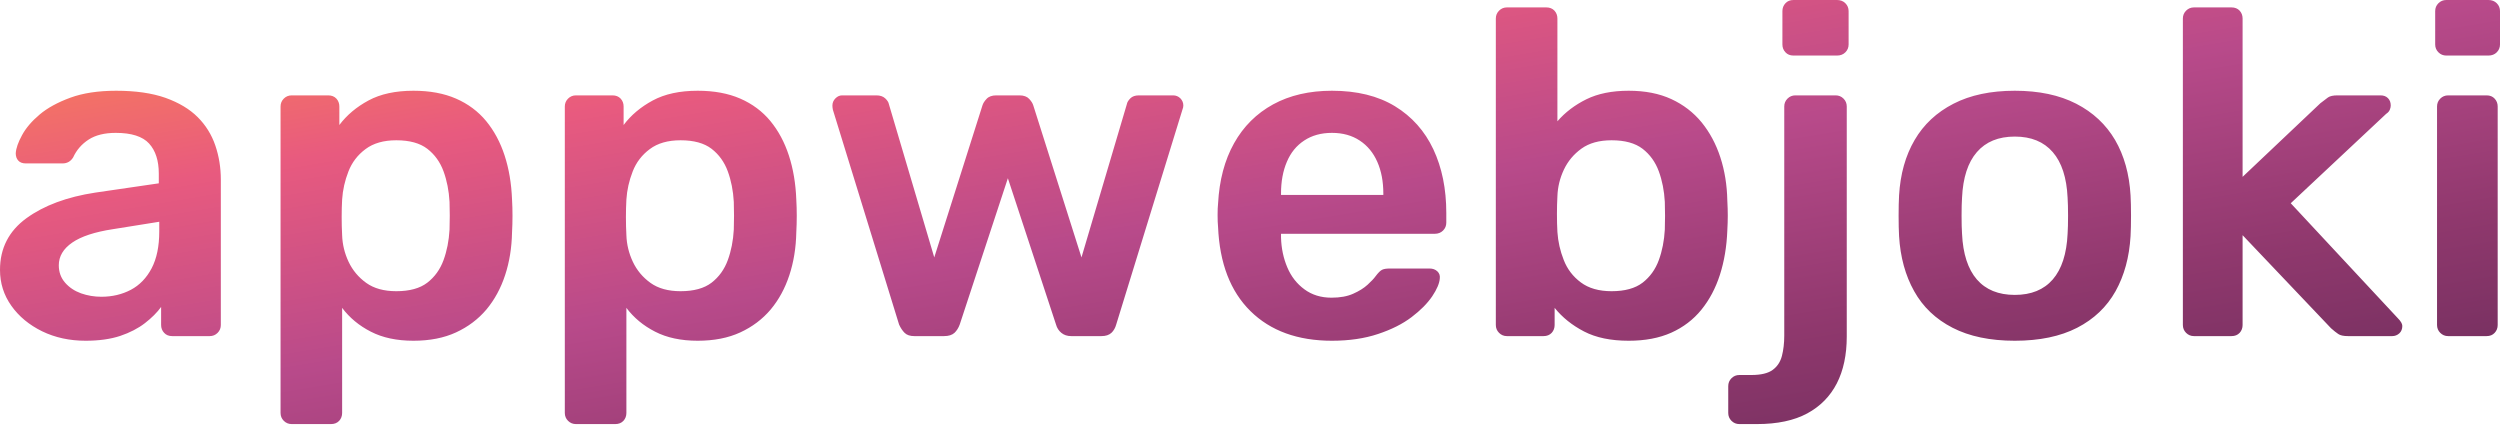
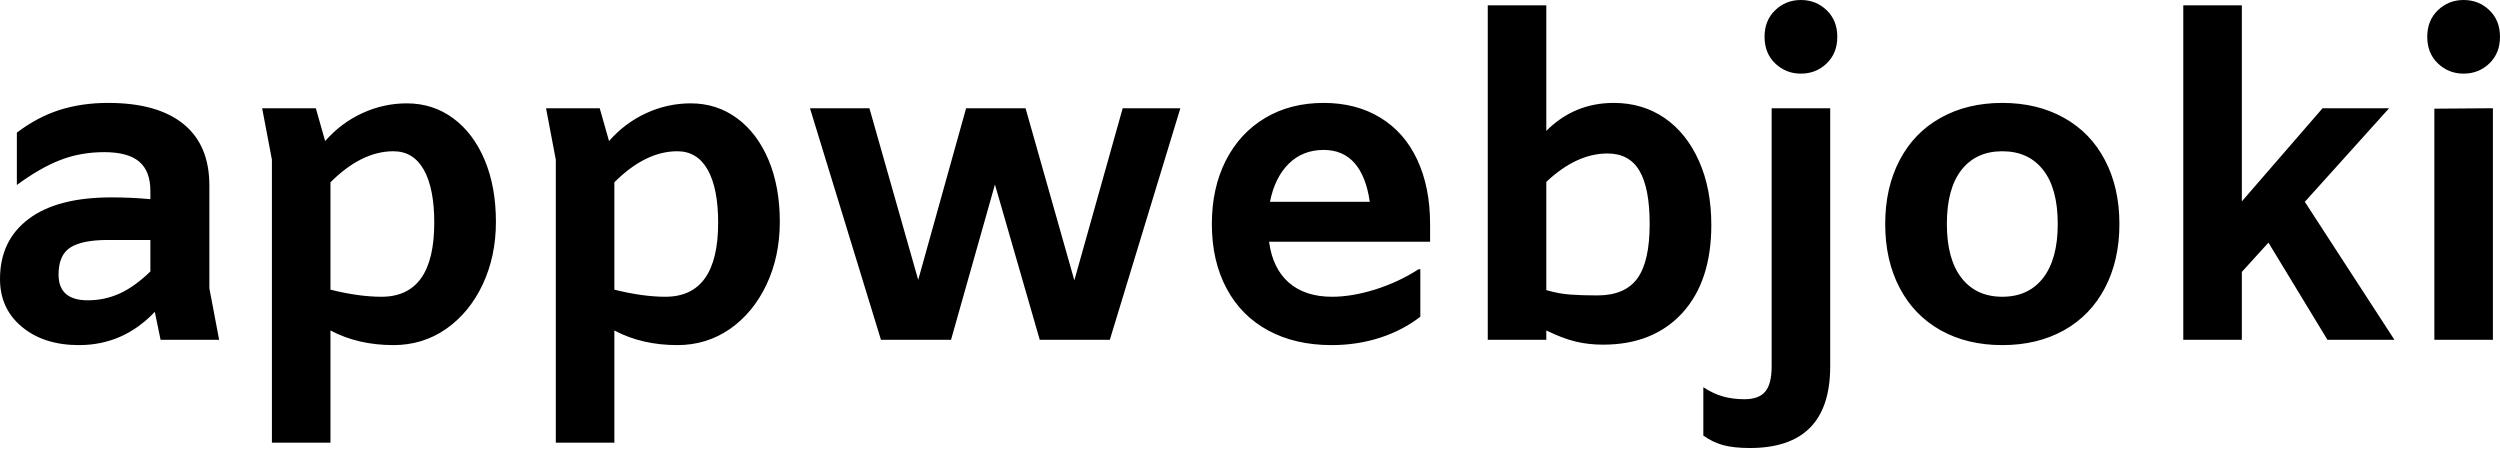
- <svg xmlns="http://www.w3.org/2000/svg" viewBox="0 10.45 270 45.8" data-asc="0.935" width="270" height="45.8">
-   <defs>
-     <linearGradient id="orbGradient" x1="0%" y1="0%" x2="100%" y2="100%">
-       <stop offset="0%" style="stop-color:#FF8A4C;stop-opacity:1" />
-       <stop offset="25%" style="stop-color:#E85A7F;stop-opacity:1" />
-       <stop offset="50%" style="stop-color:#B84A8A;stop-opacity:1" />
-       <stop offset="75%" style="stop-color:#8F386D;stop-opacity:1" />
-       <stop offset="100%" style="stop-color:#6A2C5A;stop-opacity:1" />
-     </linearGradient>
-   </defs>
+ <svg xmlns="http://www.w3.org/2000/svg" viewBox="0 8.1 281.8 50.5" data-asc="0.928" width="281.8" height="50.5">
+   <defs />
  <g>
-     <g fill="url(#orbGradient)">
+     <g fill="#000000">
      <g transform="translate(0, 0)">
-         <path d="M9.25 47.25Q6.65 47.25 4.55 46.23Q2.45 45.20 1.23 43.48Q0 41.75 0 39.60Q0 36.10 2.85 34.02Q5.70 31.95 10.30 31.25L17.15 30.25L17.15 29.20Q17.15 27.10 16.10 25.95Q15.05 24.80 12.50 24.80Q10.70 24.80 9.58 25.52Q8.45 26.25 7.90 27.45Q7.50 28.10 6.75 28.10L2.80 28.10Q2.25 28.10 1.98 27.80Q1.70 27.50 1.70 27Q1.75 26.20 2.38 25.05Q3.00 23.90 4.28 22.82Q5.55 21.75 7.60 21Q9.65 20.25 12.55 20.25Q15.70 20.25 17.88 21.02Q20.05 21.80 21.35 23.10Q22.65 24.40 23.25 26.15Q23.85 27.90 23.85 29.85L23.85 45.55Q23.85 46.05 23.50 46.40Q23.15 46.75 22.65 46.75L18.60 46.75Q18.05 46.75 17.73 46.40Q17.40 46.05 17.40 45.55L17.40 43.60Q16.75 44.50 15.65 45.35Q14.55 46.20 12.98 46.73Q11.40 47.25 9.25 47.25M10.95 42.50Q12.70 42.50 14.13 41.75Q15.55 41 16.38 39.42Q17.20 37.85 17.20 35.45L17.20 34.40L12.20 35.20Q9.25 35.65 7.80 36.65Q6.35 37.65 6.35 39.10Q6.35 40.20 7.03 40.98Q7.70 41.75 8.75 42.13Q9.80 42.50 10.95 42.50ZM31.50 56.25Q31 56.25 30.65 55.90Q30.30 55.55 30.30 55.05L30.30 21.95Q30.30 21.45 30.65 21.10Q31 20.75 31.50 20.75L35.45 20.75Q36 20.75 36.33 21.10Q36.65 21.45 36.65 21.95L36.65 23.95Q37.85 22.35 39.80 21.30Q41.75 20.25 44.65 20.25Q47.30 20.25 49.25 21.10Q51.20 21.95 52.50 23.52Q53.80 25.10 54.50 27.25Q55.20 29.40 55.30 32Q55.35 32.85 55.35 33.75Q55.35 34.65 55.30 35.55Q55.25 38.05 54.55 40.17Q53.85 42.30 52.53 43.88Q51.20 45.45 49.25 46.35Q47.30 47.25 44.65 47.25Q41.95 47.25 40.05 46.27Q38.15 45.30 36.95 43.70L36.95 55.05Q36.95 55.55 36.63 55.90Q36.30 56.25 35.75 56.25L31.50 56.25M42.80 41.90Q44.95 41.90 46.15 40.98Q47.35 40.05 47.90 38.55Q48.45 37.05 48.55 35.25Q48.60 33.75 48.55 32.25Q48.45 30.45 47.90 28.95Q47.35 27.45 46.15 26.52Q44.95 25.60 42.80 25.60Q40.75 25.60 39.48 26.55Q38.20 27.50 37.63 28.97Q37.05 30.45 36.95 32Q36.90 32.90 36.90 33.90Q36.90 34.90 36.95 35.85Q37 37.35 37.65 38.73Q38.30 40.10 39.55 41Q40.80 41.90 42.80 41.90ZM62.20 56.25Q61.70 56.25 61.35 55.90Q61.00 55.55 61.00 55.05L61.00 21.95Q61.00 21.45 61.35 21.10Q61.70 20.75 62.20 20.75L66.15 20.75Q66.70 20.75 67.03 21.10Q67.35 21.45 67.35 21.95L67.35 23.95Q68.55 22.35 70.50 21.30Q72.45 20.25 75.35 20.25Q78 20.25 79.95 21.10Q81.90 21.95 83.20 23.52Q84.50 25.10 85.20 27.25Q85.90 29.40 86 32Q86.05 32.85 86.05 33.75Q86.05 34.65 86 35.55Q85.95 38.05 85.25 40.17Q84.55 42.30 83.23 43.88Q81.90 45.45 79.95 46.35Q78 47.25 75.35 47.25Q72.65 47.25 70.75 46.27Q68.85 45.30 67.65 43.70L67.65 55.05Q67.65 55.55 67.33 55.90Q67 56.25 66.45 56.25L62.20 56.25M73.50 41.90Q75.65 41.90 76.85 40.98Q78.05 40.05 78.60 38.55Q79.15 37.05 79.25 35.25Q79.30 33.75 79.25 32.25Q79.15 30.45 78.60 28.95Q78.05 27.45 76.85 26.52Q75.65 25.60 73.50 25.60Q71.45 25.60 70.18 26.55Q68.90 27.50 68.33 28.97Q67.75 30.45 67.65 32Q67.60 32.90 67.60 33.90Q67.60 34.90 67.65 35.85Q67.70 37.35 68.35 38.73Q69 40.10 70.25 41Q71.50 41.90 73.50 41.90ZM98.75 46.75Q98.05 46.75 97.70 46.40Q97.35 46.05 97.10 45.50L89.95 22.30Q89.90 22.05 89.90 21.85Q89.90 21.40 90.23 21.07Q90.55 20.75 90.95 20.75L94.65 20.75Q95.25 20.75 95.60 21.07Q95.95 21.40 96.00 21.70L100.90 38.25L106.10 21.85Q106.20 21.50 106.55 21.13Q106.90 20.75 107.60 20.75L110.10 20.75Q110.80 20.75 111.15 21.13Q111.50 21.50 111.60 21.85L116.80 38.25L121.70 21.70Q121.75 21.40 122.08 21.07Q122.40 20.75 123 20.75L126.70 20.75Q127.15 20.75 127.48 21.07Q127.80 21.40 127.80 21.85Q127.80 22.05 127.70 22.30L120.55 45.50Q120.40 46.05 120.03 46.40Q119.65 46.75 118.95 46.75L115.70 46.75Q115.05 46.75 114.63 46.40Q114.20 46.05 114.05 45.50L108.85 29.70L103.65 45.50Q103.45 46.05 103.08 46.40Q102.70 46.75 101.95 46.75L98.75 46.75ZM143.85 47.25Q138.30 47.25 135.05 44.05Q131.80 40.85 131.55 34.95Q131.50 34.45 131.50 33.67Q131.50 32.90 131.55 32.45Q131.75 28.65 133.28 25.92Q134.80 23.20 137.50 21.72Q140.20 20.25 143.85 20.25Q147.90 20.25 150.65 21.92Q153.40 23.60 154.80 26.57Q156.20 29.55 156.20 33.45L156.20 34.50Q156.20 35 155.85 35.35Q155.50 35.70 154.95 35.70L138.35 35.70Q138.35 35.70 138.35 35.85Q138.35 36 138.35 36.10Q138.40 37.85 139.03 39.33Q139.65 40.80 140.88 41.70Q142.10 42.60 143.80 42.60Q145.20 42.60 146.15 42.17Q147.10 41.75 147.70 41.20Q148.30 40.65 148.55 40.30Q149.00 39.70 149.28 39.58Q149.55 39.45 150.10 39.45L154.40 39.45Q154.90 39.45 155.23 39.75Q155.55 40.05 155.50 40.50Q155.45 41.30 154.68 42.45Q153.90 43.60 152.45 44.70Q151.00 45.80 148.83 46.52Q146.65 47.25 143.85 47.25M138.35 31.50L149.40 31.50L149.40 31.35Q149.40 29.40 148.75 27.93Q148.10 26.45 146.85 25.63Q145.60 24.80 143.85 24.80Q142.10 24.80 140.85 25.63Q139.60 26.45 138.98 27.93Q138.35 29.40 138.35 31.35L138.35 31.50ZM175.90 47.25Q173.00 47.25 171.08 46.25Q169.15 45.25 167.90 43.70L167.90 45.55Q167.90 46.05 167.58 46.40Q167.25 46.75 166.70 46.75L162.75 46.75Q162.25 46.75 161.90 46.40Q161.55 46.05 161.55 45.55L161.55 12.45Q161.55 11.95 161.90 11.60Q162.25 11.25 162.75 11.25L167.00 11.25Q167.55 11.25 167.88 11.60Q168.20 11.95 168.20 12.45L168.20 23.55Q169.45 22.10 171.33 21.17Q173.20 20.25 175.90 20.25Q178.55 20.25 180.50 21.15Q182.45 22.05 183.78 23.67Q185.10 25.30 185.80 27.45Q186.50 29.60 186.55 32.10Q186.60 33 186.60 33.73Q186.60 34.45 186.55 35.35Q186.45 37.95 185.75 40.13Q185.05 42.30 183.75 43.90Q182.45 45.50 180.50 46.38Q178.55 47.25 175.90 47.25M174.05 41.90Q176.20 41.90 177.40 40.98Q178.60 40.05 179.15 38.55Q179.70 37.05 179.80 35.25Q179.85 33.75 179.80 32.25Q179.70 30.45 179.15 28.95Q178.60 27.45 177.40 26.52Q176.20 25.60 174.05 25.60Q172.05 25.60 170.80 26.50Q169.55 27.40 168.90 28.77Q168.25 30.15 168.20 31.65Q168.15 32.55 168.15 33.58Q168.15 34.60 168.20 35.50Q168.30 37.05 168.88 38.52Q169.45 40 170.73 40.95Q172.00 41.90 174.05 41.90ZM187.85 56.25Q187.35 56.25 187.00 55.90Q186.65 55.55 186.65 55.05L186.65 52.15Q186.65 51.65 187.00 51.30Q187.35 50.95 187.85 50.95L189.15 50.95Q190.70 50.95 191.45 50.40Q192.20 49.85 192.45 48.88Q192.70 47.90 192.70 46.70L192.70 21.95Q192.70 21.45 193.05 21.10Q193.40 20.75 193.90 20.75L198.25 20.75Q198.75 20.75 199.10 21.10Q199.45 21.45 199.45 21.95L199.45 46.80Q199.45 49.75 198.38 51.85Q197.30 53.95 195.18 55.10Q193.05 56.25 189.75 56.25L187.85 56.25M193.70 16.45Q193.15 16.45 192.83 16.10Q192.50 15.75 192.50 15.25L192.50 11.65Q192.50 11.15 192.83 10.80Q193.15 10.45 193.70 10.45L198.40 10.45Q198.95 10.45 199.30 10.80Q199.65 11.15 199.65 11.65L199.65 15.25Q199.65 15.75 199.30 16.10Q198.95 16.45 198.40 16.45L193.70 16.45ZM217.60 47.25Q213.60 47.25 210.88 45.85Q208.15 44.45 206.73 41.90Q205.30 39.35 205.10 35.95Q205.05 35.05 205.05 33.75Q205.05 32.45 205.10 31.55Q205.30 28.10 206.78 25.57Q208.25 23.05 210.98 21.65Q213.70 20.25 217.60 20.25Q221.50 20.25 224.23 21.65Q226.95 23.05 228.43 25.57Q229.90 28.10 230.10 31.55Q230.15 32.45 230.15 33.75Q230.15 35.05 230.10 35.95Q229.90 39.35 228.48 41.90Q227.05 44.45 224.33 45.85Q221.60 47.25 217.60 47.25M217.60 42.30Q220.25 42.30 221.70 40.63Q223.15 38.95 223.30 35.70Q223.35 34.95 223.35 33.75Q223.35 32.55 223.30 31.80Q223.15 28.55 221.70 26.88Q220.25 25.20 217.60 25.20Q214.95 25.20 213.50 26.88Q212.05 28.55 211.90 31.80Q211.85 32.55 211.85 33.75Q211.85 34.95 211.90 35.70Q212.05 38.95 213.50 40.63Q214.95 42.30 217.60 42.30ZM236.95 46.75Q236.45 46.75 236.10 46.40Q235.75 46.05 235.75 45.55L235.75 12.45Q235.75 11.95 236.10 11.60Q236.45 11.25 236.95 11.25L241 11.25Q241.55 11.25 241.88 11.60Q242.20 11.95 242.20 12.45L242.20 29.55L250.60 21.60Q251.10 21.20 251.43 20.97Q251.75 20.75 252.45 20.75L257.10 20.75Q257.60 20.75 257.90 21.05Q258.20 21.35 258.20 21.85Q258.20 22.05 258.10 22.30Q258 22.55 257.70 22.75L247.40 32.40L258.95 44.80Q259.45 45.30 259.45 45.65Q259.45 46.15 259.13 46.45Q258.80 46.75 258.35 46.75L253.60 46.75Q252.85 46.75 252.53 46.52Q252.20 46.30 251.75 45.90L242.20 35.85L242.20 45.55Q242.20 46.05 241.88 46.40Q241.55 46.75 241 46.75L236.95 46.75ZM264.40 46.75Q263.90 46.75 263.55 46.40Q263.20 46.05 263.20 45.55L263.20 21.95Q263.20 21.45 263.55 21.10Q263.90 20.75 264.40 20.75L268.55 20.75Q269.10 20.75 269.42 21.10Q269.75 21.45 269.75 21.95L269.75 45.55Q269.75 46.05 269.42 46.40Q269.10 46.75 268.55 46.75L264.40 46.75M264.20 16.45Q263.70 16.45 263.35 16.10Q263 15.75 263 15.25L263 11.65Q263 11.15 263.35 10.80Q263.70 10.45 264.20 10.45L268.75 10.45Q269.30 10.45 269.65 10.80Q270 11.15 270 11.65L270 15.25Q270 15.75 269.65 16.10Q269.30 16.45 268.75 16.45L264.20 16.45Z" />
+         <path d="M18.10 46.40L17.45 43.25Q13.90 47.00 8.90 47.00Q4.95 47.00 2.48 44.95Q0 42.90 0 39.55Q0 35.20 3.23 32.78Q6.45 30.35 12.55 30.35Q14.75 30.35 16.95 30.55L16.95 29.60Q16.95 27.40 15.70 26.33Q14.45 25.25 11.75 25.25Q9.10 25.25 6.82 26.13Q4.55 27.00 1.90 28.95L1.90 23.05Q4.20 21.30 6.70 20.50Q9.20 19.70 12.20 19.70Q17.75 19.70 20.68 22.08Q23.60 24.45 23.60 29.00L23.60 40.60L24.70 46.40L18.10 46.40M6.60 39.05Q6.60 41.95 9.90 41.95Q11.80 41.95 13.50 41.18Q15.20 40.40 16.95 38.70L16.95 35.15L12.15 35.15Q9.25 35.15 7.93 36.00Q6.60 36.85 6.60 39.05ZM45.85 19.75Q48.80 19.75 51.08 21.43Q53.35 23.10 54.63 26.13Q55.90 29.15 55.90 33.10Q55.90 37.00 54.40 40.18Q52.90 43.35 50.28 45.18Q47.65 47.00 44.35 47.00Q40.35 47.00 37.25 45.35L37.25 58.00L30.65 58.00L30.65 26.10L29.55 20.30L35.60 20.30L36.65 24.00Q38.45 21.95 40.85 20.85Q43.25 19.75 45.85 19.75M43 41.55Q48.95 41.55 48.95 33.20Q48.95 29.35 47.78 27.25Q46.60 25.15 44.35 25.15Q40.75 25.15 37.25 28.65L37.25 40.75Q40.45 41.55 43 41.55ZM77.85 19.75Q80.80 19.75 83.08 21.43Q85.35 23.10 86.63 26.13Q87.90 29.15 87.90 33.10Q87.90 37.00 86.40 40.18Q84.90 43.35 82.28 45.18Q79.65 47.00 76.35 47.00Q72.35 47.00 69.25 45.35L69.25 58.00L62.65 58.00L62.65 26.10L61.55 20.30L67.60 20.30L68.65 24.00Q70.45 21.95 72.85 20.85Q75.25 19.75 77.85 19.75M75 41.55Q80.95 41.55 80.95 33.20Q80.95 29.35 79.78 27.25Q78.60 25.15 76.35 25.15Q72.75 25.15 69.25 28.65L69.25 40.75Q72.45 41.55 75 41.55ZM133.05 20.30L125.10 46.40L117.20 46.40L112.15 28.90L107.20 46.40L99.30 46.40L91.30 20.30L98 20.30L103.50 39.65L108.90 20.30L115.60 20.30L121.10 39.70L126.55 20.30L133.05 20.30ZM161.20 35.35L143.05 35.35Q143.45 38.35 145.27 39.95Q147.10 41.55 150.15 41.55Q152.40 41.55 155.02 40.73Q157.65 39.90 159.90 38.45L160.10 38.45L160.10 43.80Q158.10 45.35 155.52 46.18Q152.95 47.00 150.10 47.00Q146 47.00 142.95 45.35Q139.90 43.70 138.25 40.60Q136.60 37.50 136.60 33.35Q136.60 29.30 138.17 26.20Q139.75 23.10 142.60 21.40Q145.45 19.70 149.20 19.70Q152.85 19.70 155.57 21.35Q158.30 23.00 159.75 26.10Q161.20 29.20 161.20 33.35L161.20 35.35M149.20 25.00Q146.85 25.00 145.27 26.55Q143.70 28.10 143.15 30.85L154.40 30.85Q154 28.00 152.70 26.50Q151.40 25.00 149.20 25.00ZM181.90 19.70Q185.15 19.70 187.63 21.40Q190.10 23.10 191.50 26.23Q192.90 29.35 192.90 33.45Q192.90 39.80 189.63 43.38Q186.35 46.95 180.70 46.95Q179.05 46.95 177.60 46.60Q176.15 46.25 174.30 45.35L174.30 46.40L167.70 46.40L167.70 8.70L174.30 8.70L174.30 22.85Q177.45 19.70 181.90 19.70M180.05 41.40Q183.15 41.40 184.55 39.50Q185.95 37.60 185.95 33.35Q185.95 29.30 184.80 27.35Q183.65 25.40 181.20 25.40Q177.70 25.40 174.30 28.60L174.30 40.80Q175.65 41.20 176.95 41.30Q178.25 41.40 180.05 41.40ZM203 16.40Q201.30 16.40 200.10 15.25Q198.90 14.10 198.90 12.25Q198.90 10.40 200.10 9.25Q201.30 8.10 203 8.10Q204.70 8.10 205.90 9.25Q207.10 10.40 207.10 12.25Q207.10 14.10 205.90 15.25Q204.70 16.40 203 16.40M197.25 58.60Q195.45 58.60 194.25 58.28Q193.05 57.95 192 57.20L192 51.75Q193.15 52.50 194.25 52.80Q195.35 53.10 196.65 53.10Q198.25 53.10 198.97 52.25Q199.70 51.40 199.70 49.40L199.70 20.30L206.30 20.30L206.30 49.40Q206.30 58.60 197.25 58.60ZM225.70 47.00Q221.75 47.00 218.75 45.33Q215.75 43.65 214.13 40.55Q212.50 37.45 212.50 33.35Q212.50 29.25 214.13 26.15Q215.75 23.05 218.75 21.38Q221.75 19.70 225.70 19.70Q229.65 19.70 232.65 21.38Q235.65 23.05 237.27 26.15Q238.90 29.25 238.90 33.35Q238.90 37.45 237.27 40.55Q235.65 43.65 232.65 45.33Q229.65 47.00 225.70 47.00M225.70 41.55Q228.65 41.55 230.30 39.43Q231.95 37.30 231.95 33.35Q231.95 29.35 230.30 27.25Q228.65 25.15 225.70 25.15Q222.75 25.15 221.10 27.25Q219.45 29.35 219.45 33.35Q219.45 37.30 221.10 39.43Q222.75 41.55 225.70 41.55ZM255.70 35.45L252.70 38.75L252.70 46.40L246.10 46.40L246.10 8.70L252.70 8.70L252.70 30.80L261.80 20.30L269.30 20.30L259.80 30.85L269.90 46.40L262.35 46.40L255.70 35.45ZM277.70 16.40Q276 16.40 274.80 15.25Q273.60 14.10 273.60 12.25Q273.60 10.40 274.80 9.25Q276 8.10 277.70 8.10Q279.40 8.10 280.60 9.25Q281.80 10.40 281.80 12.25Q281.80 14.10 280.60 15.25Q279.40 16.40 277.70 16.40M281 20.30L281 46.40L274.40 46.40L274.40 20.35L281 20.30Z" />
      </g>
    </g>
  </g>
</svg>
